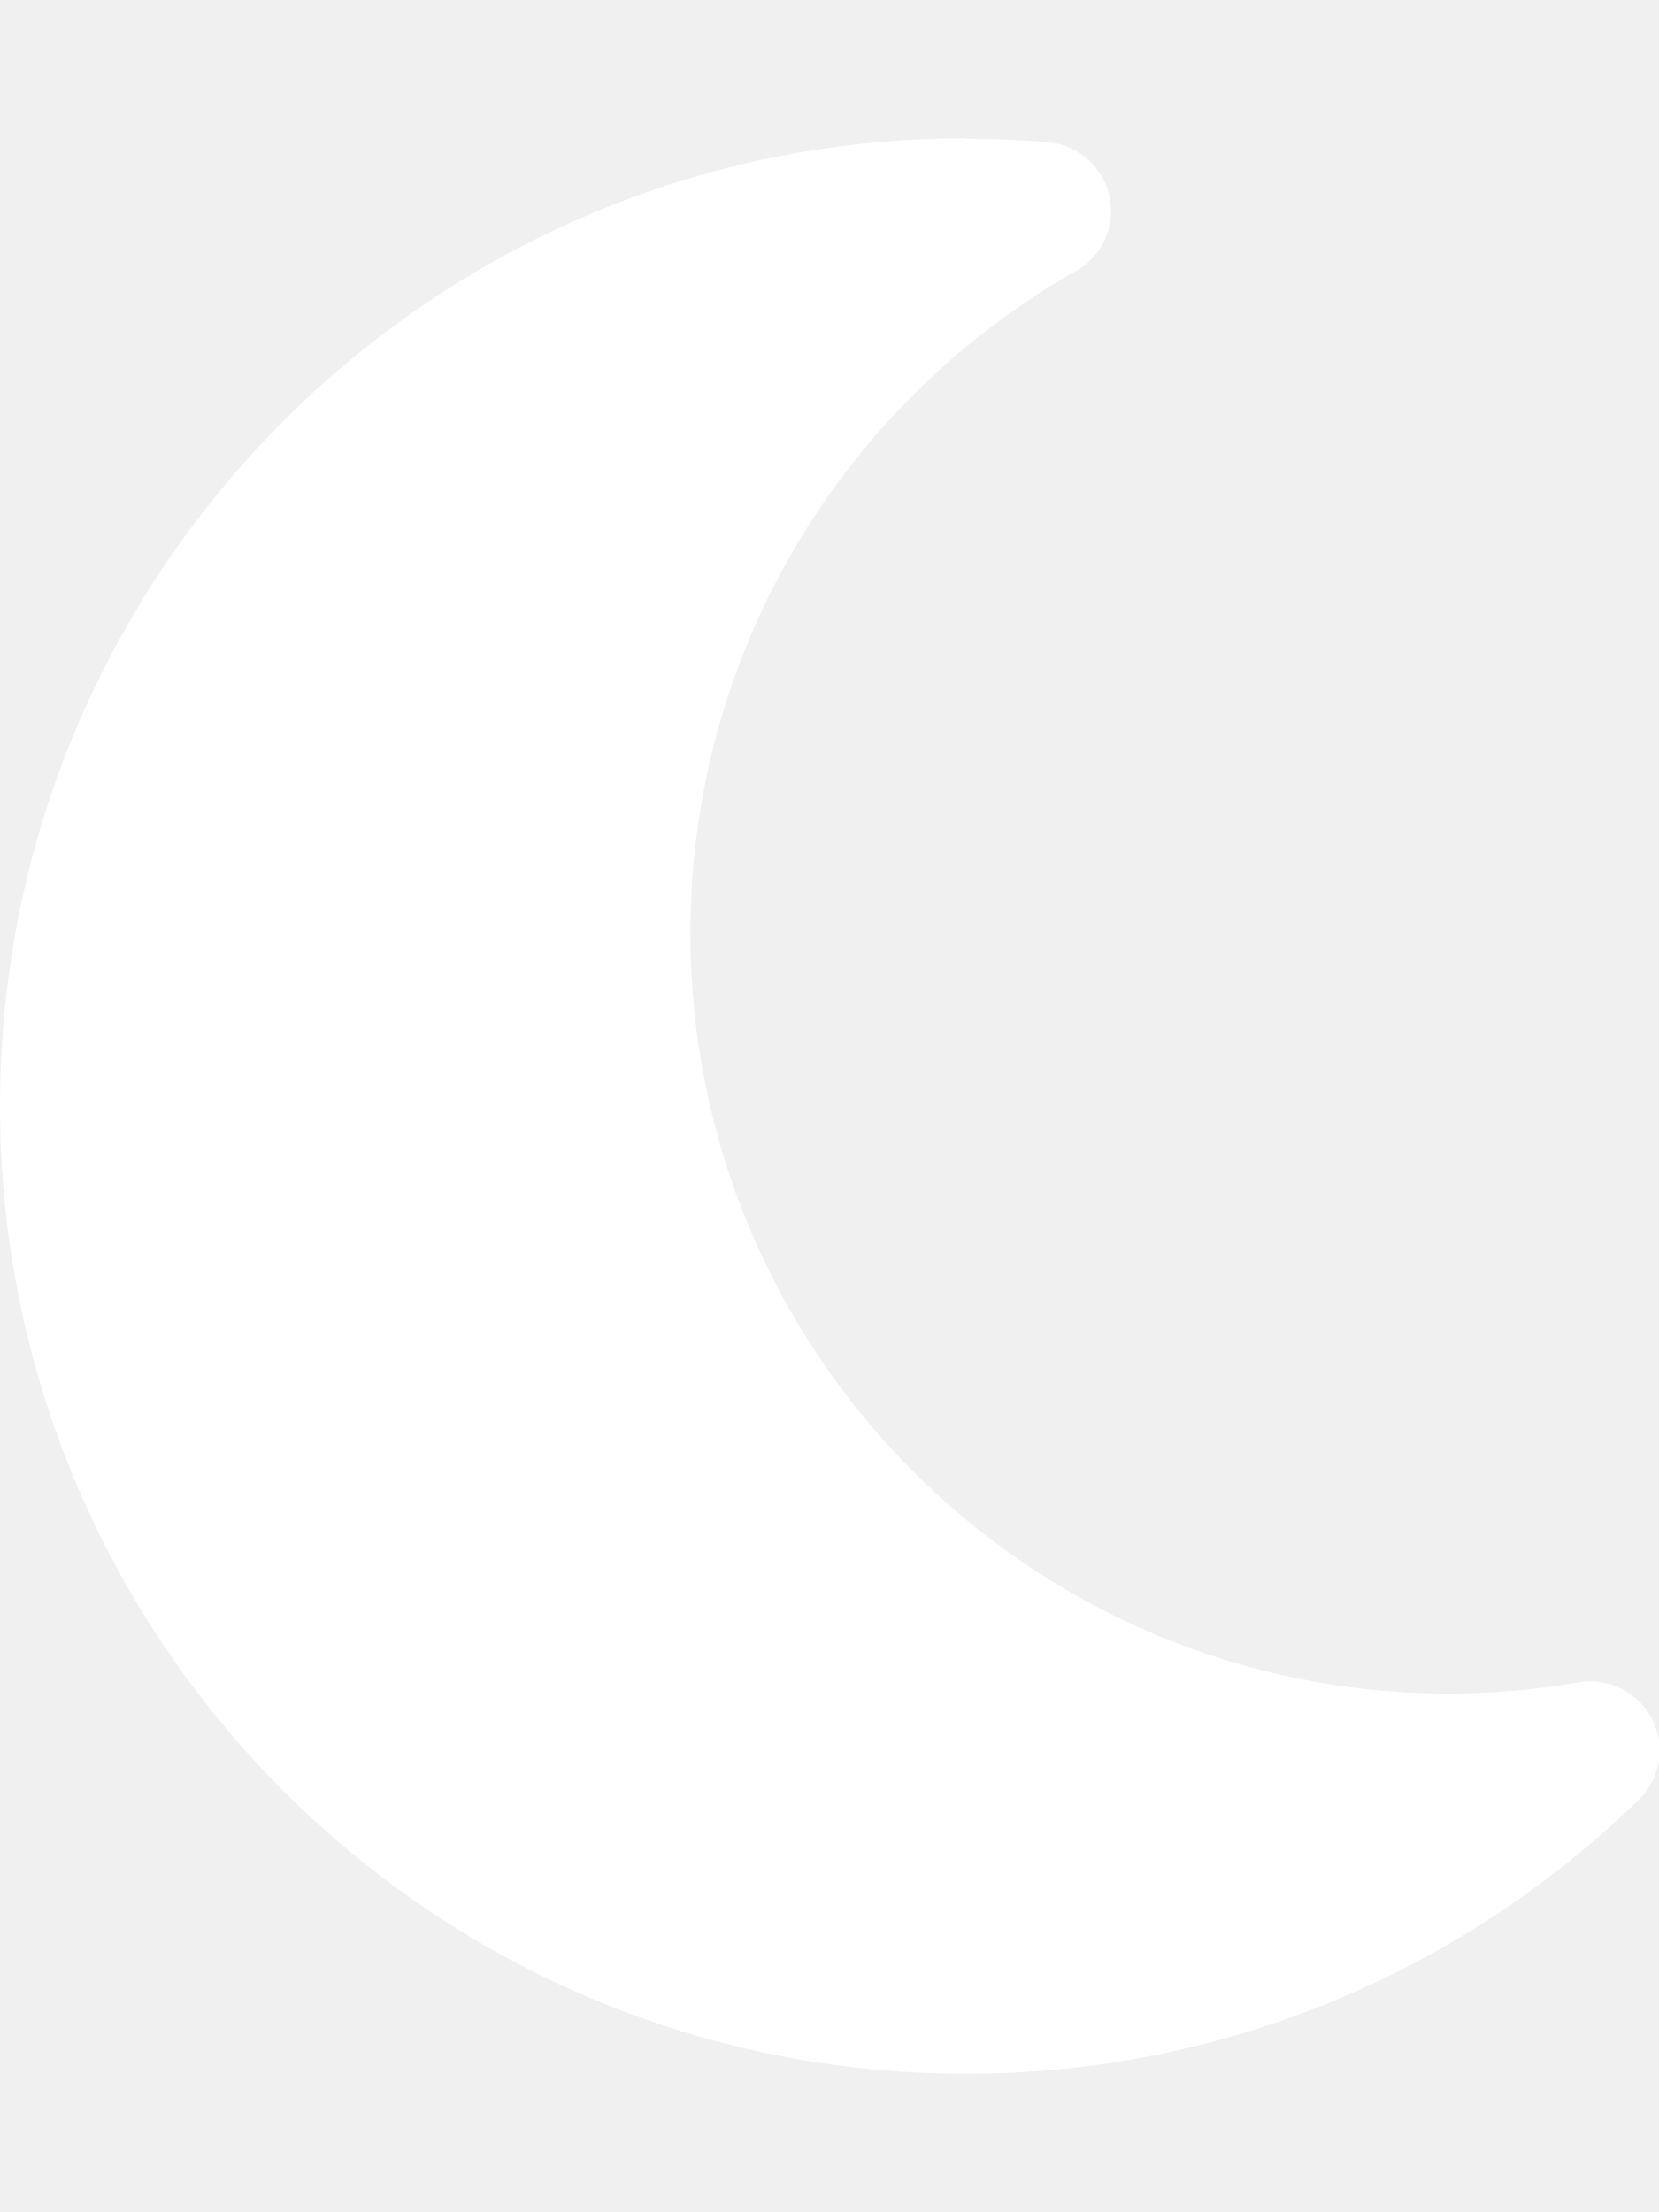
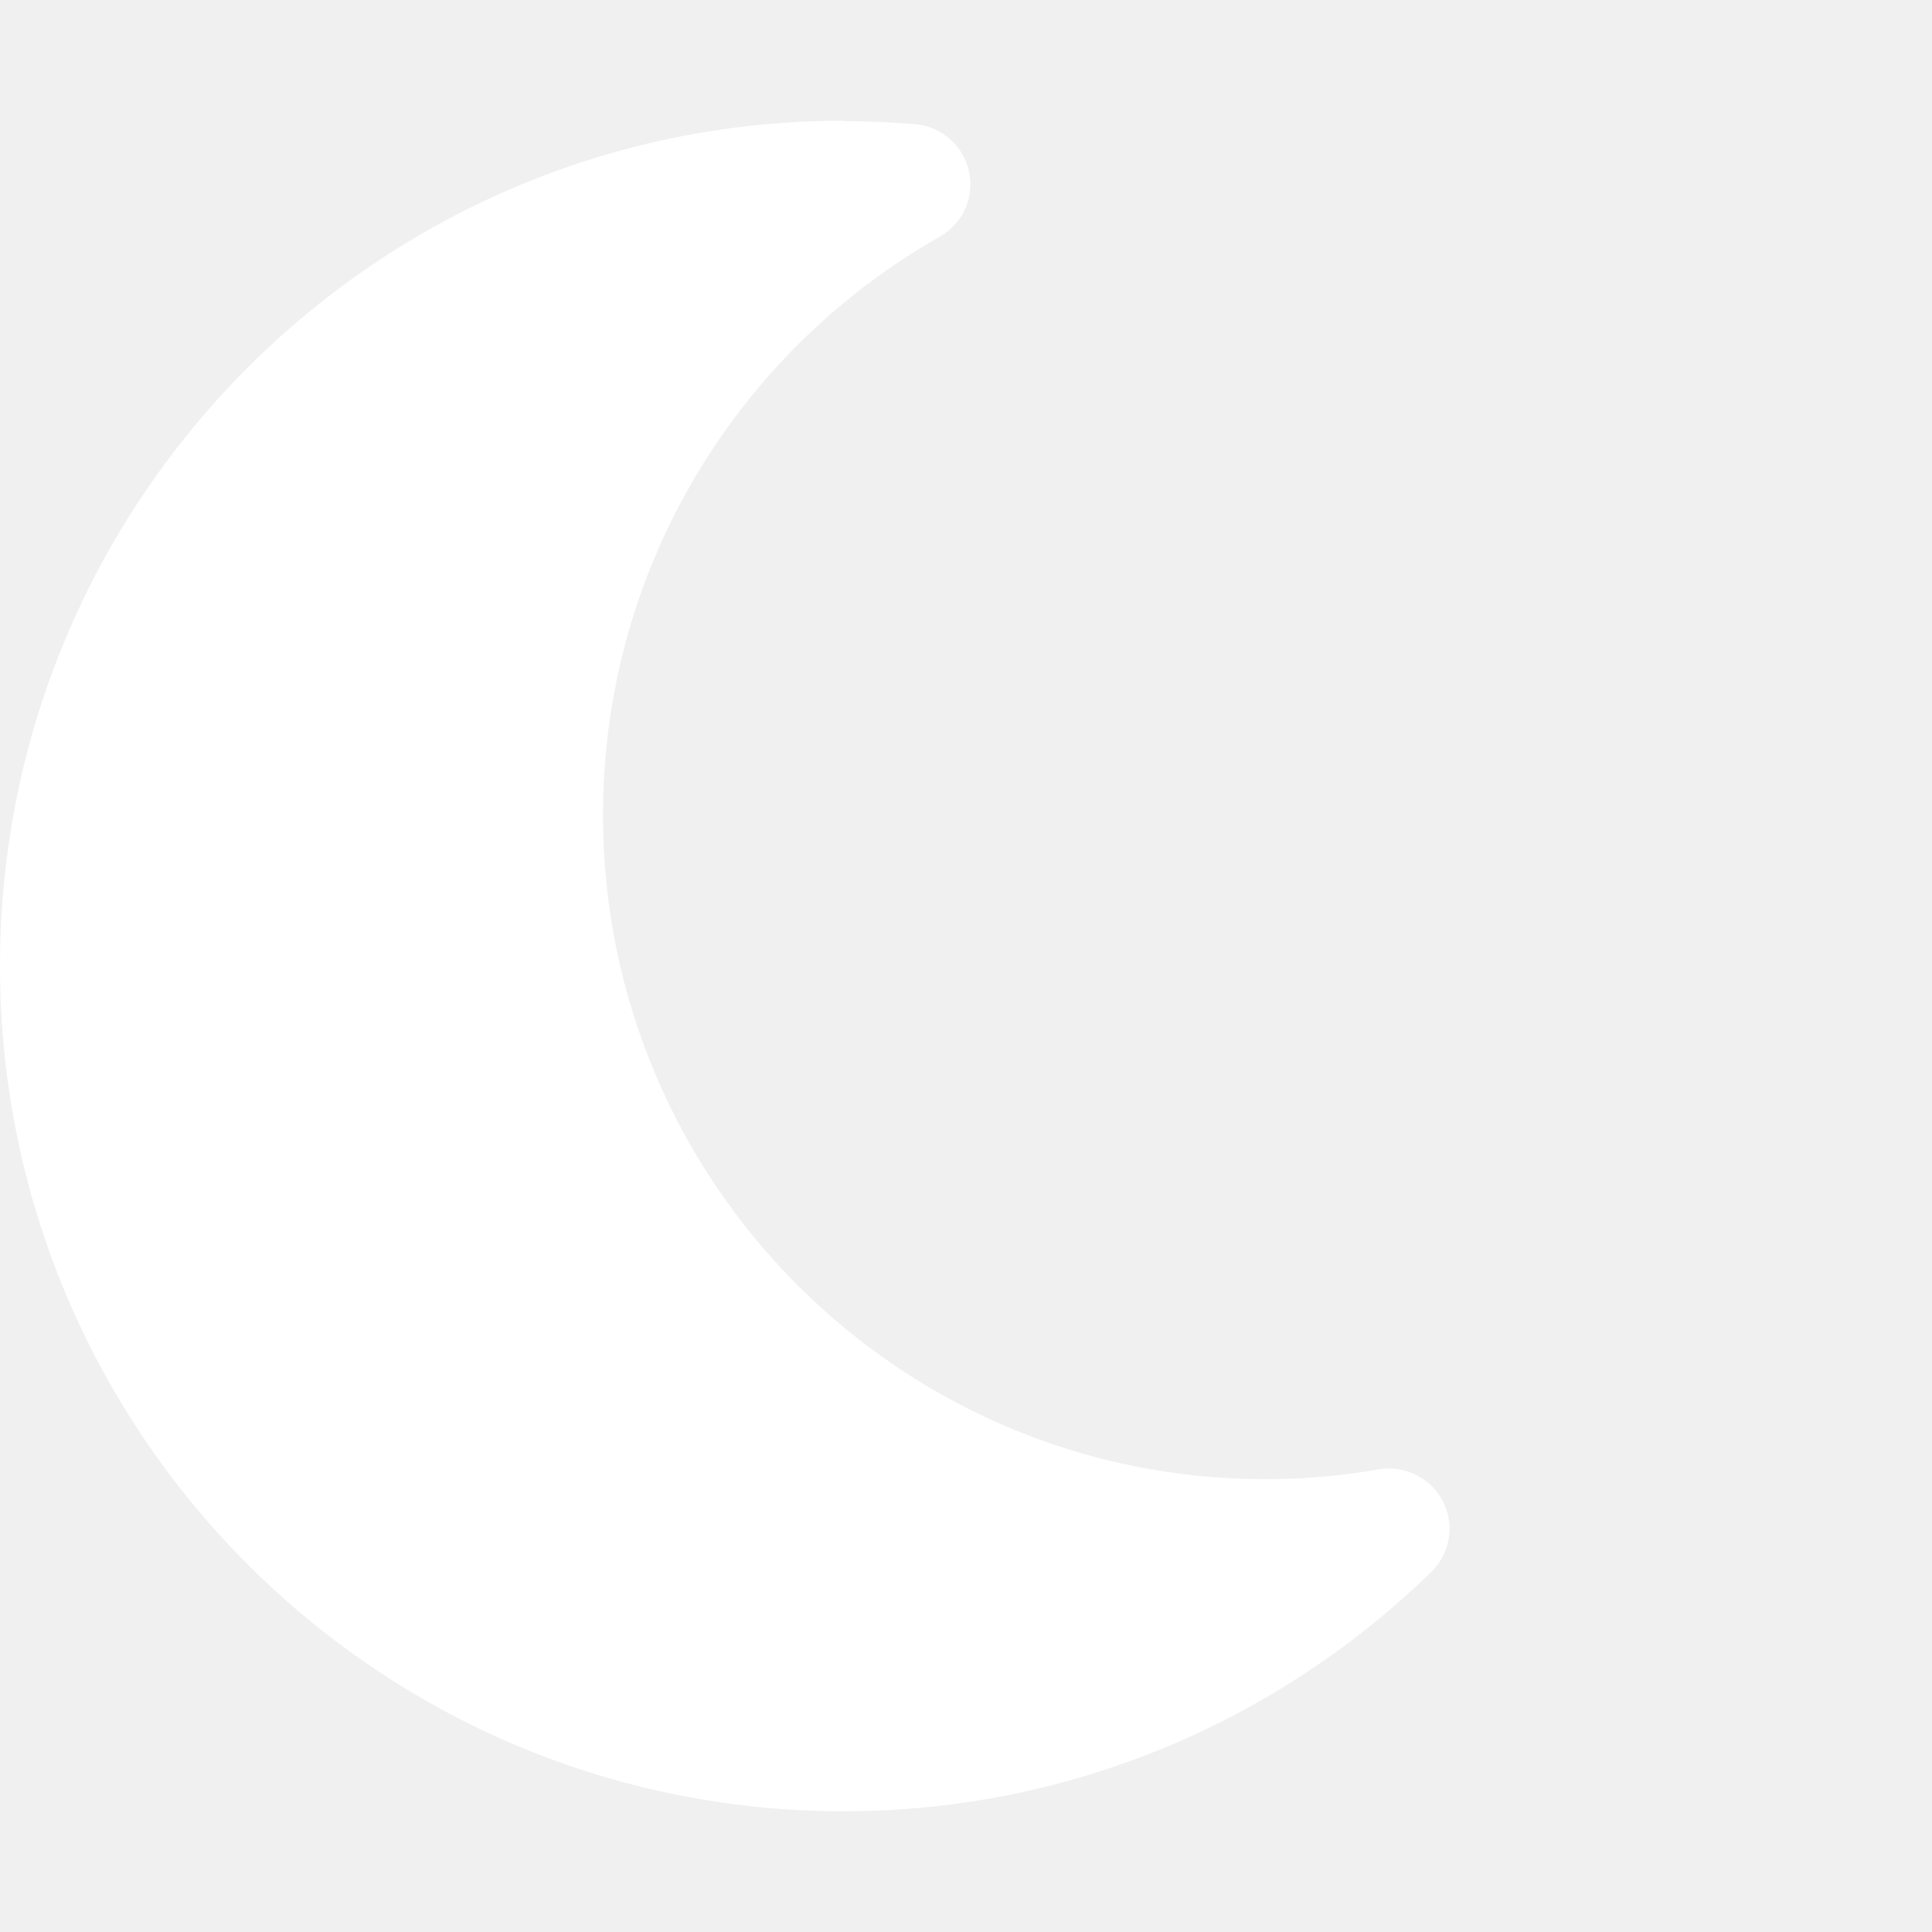
- <svg xmlns="http://www.w3.org/2000/svg" viewBox="0 0 384 512">
+ <svg xmlns="http://www.w3.org/2000/svg" viewBox="0 0 512 512">
  <path fill="#ffffff" d="M223.5 32C100 32 0 132.3 0 256S100 480 223.5 480c60.6 0 115.5-24.2 155.8-63.4c5-4.9 6.3-12.5 3.1-18.7s-10.1-9.7-17-8.5c-9.8 1.7-19.8 2.6-30.1 2.6c-96.9 0-175.5-78.8-175.5-176c0-65.8 36-123.1 89.3-153.3c6.1-3.5 9.2-10.5 7.7-17.3s-7.3-11.9-14.3-12.5c-6.3-.5-12.6-.8-19-.8z" />
</svg>
